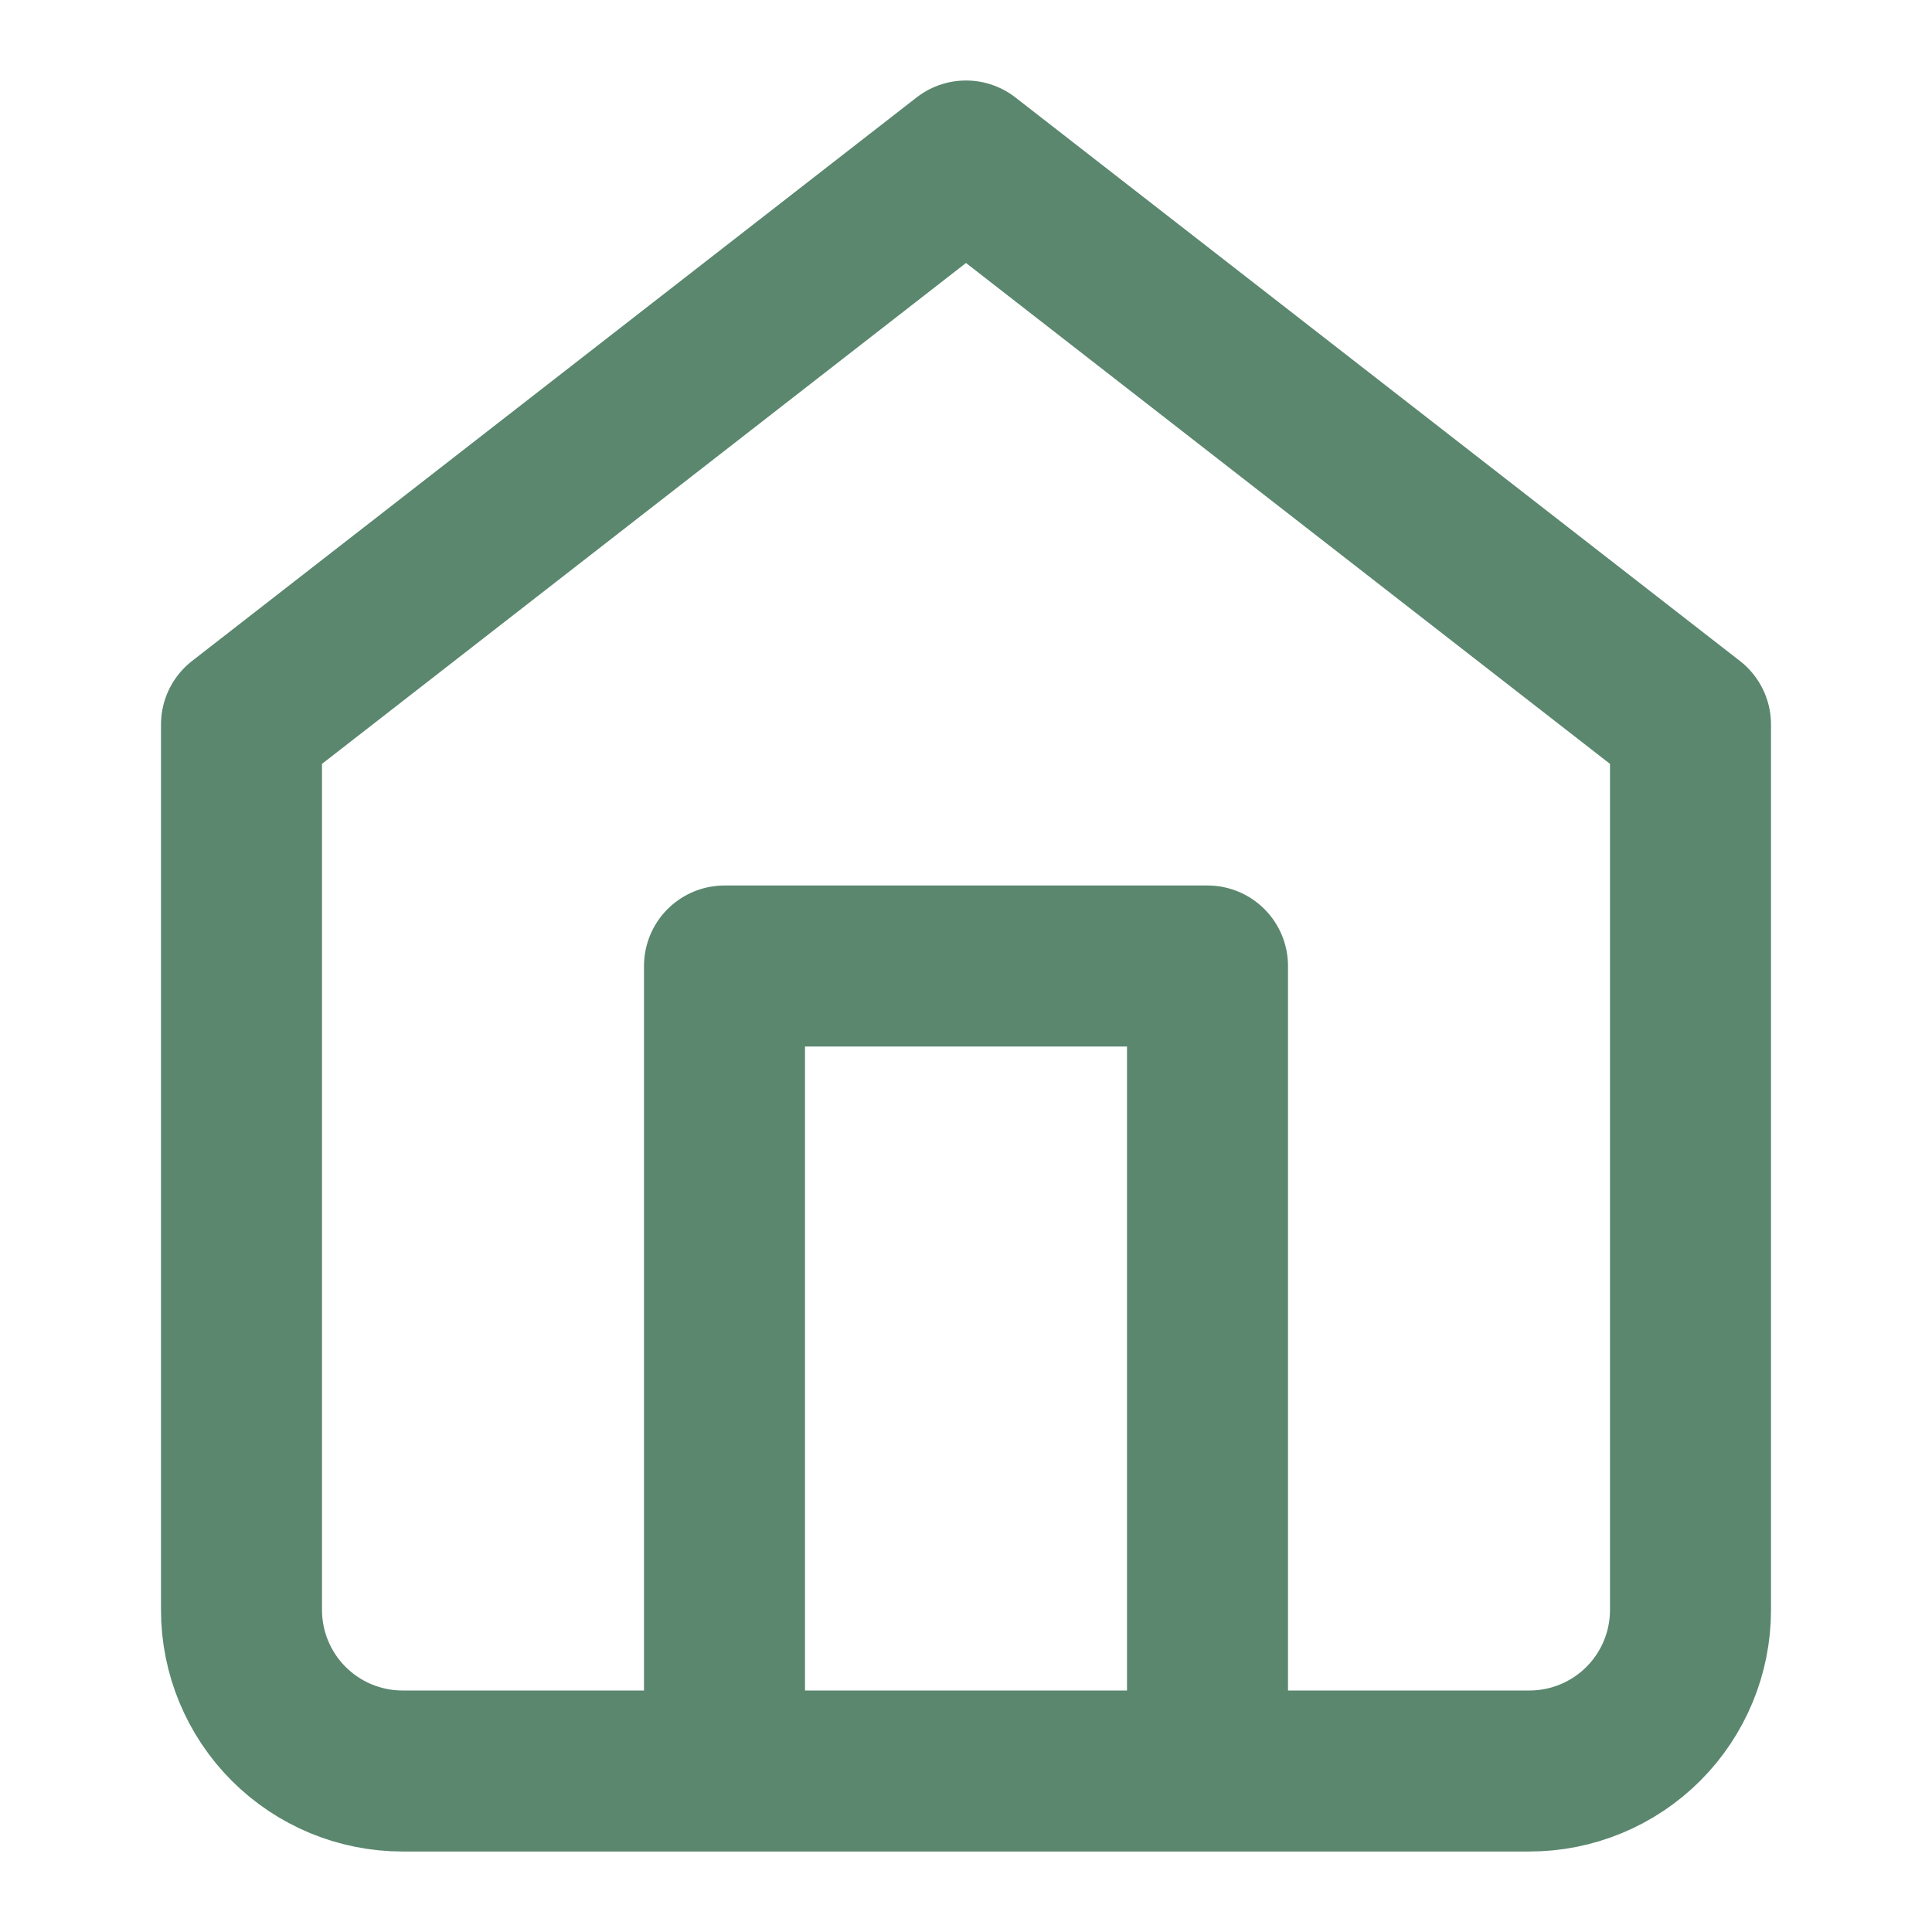
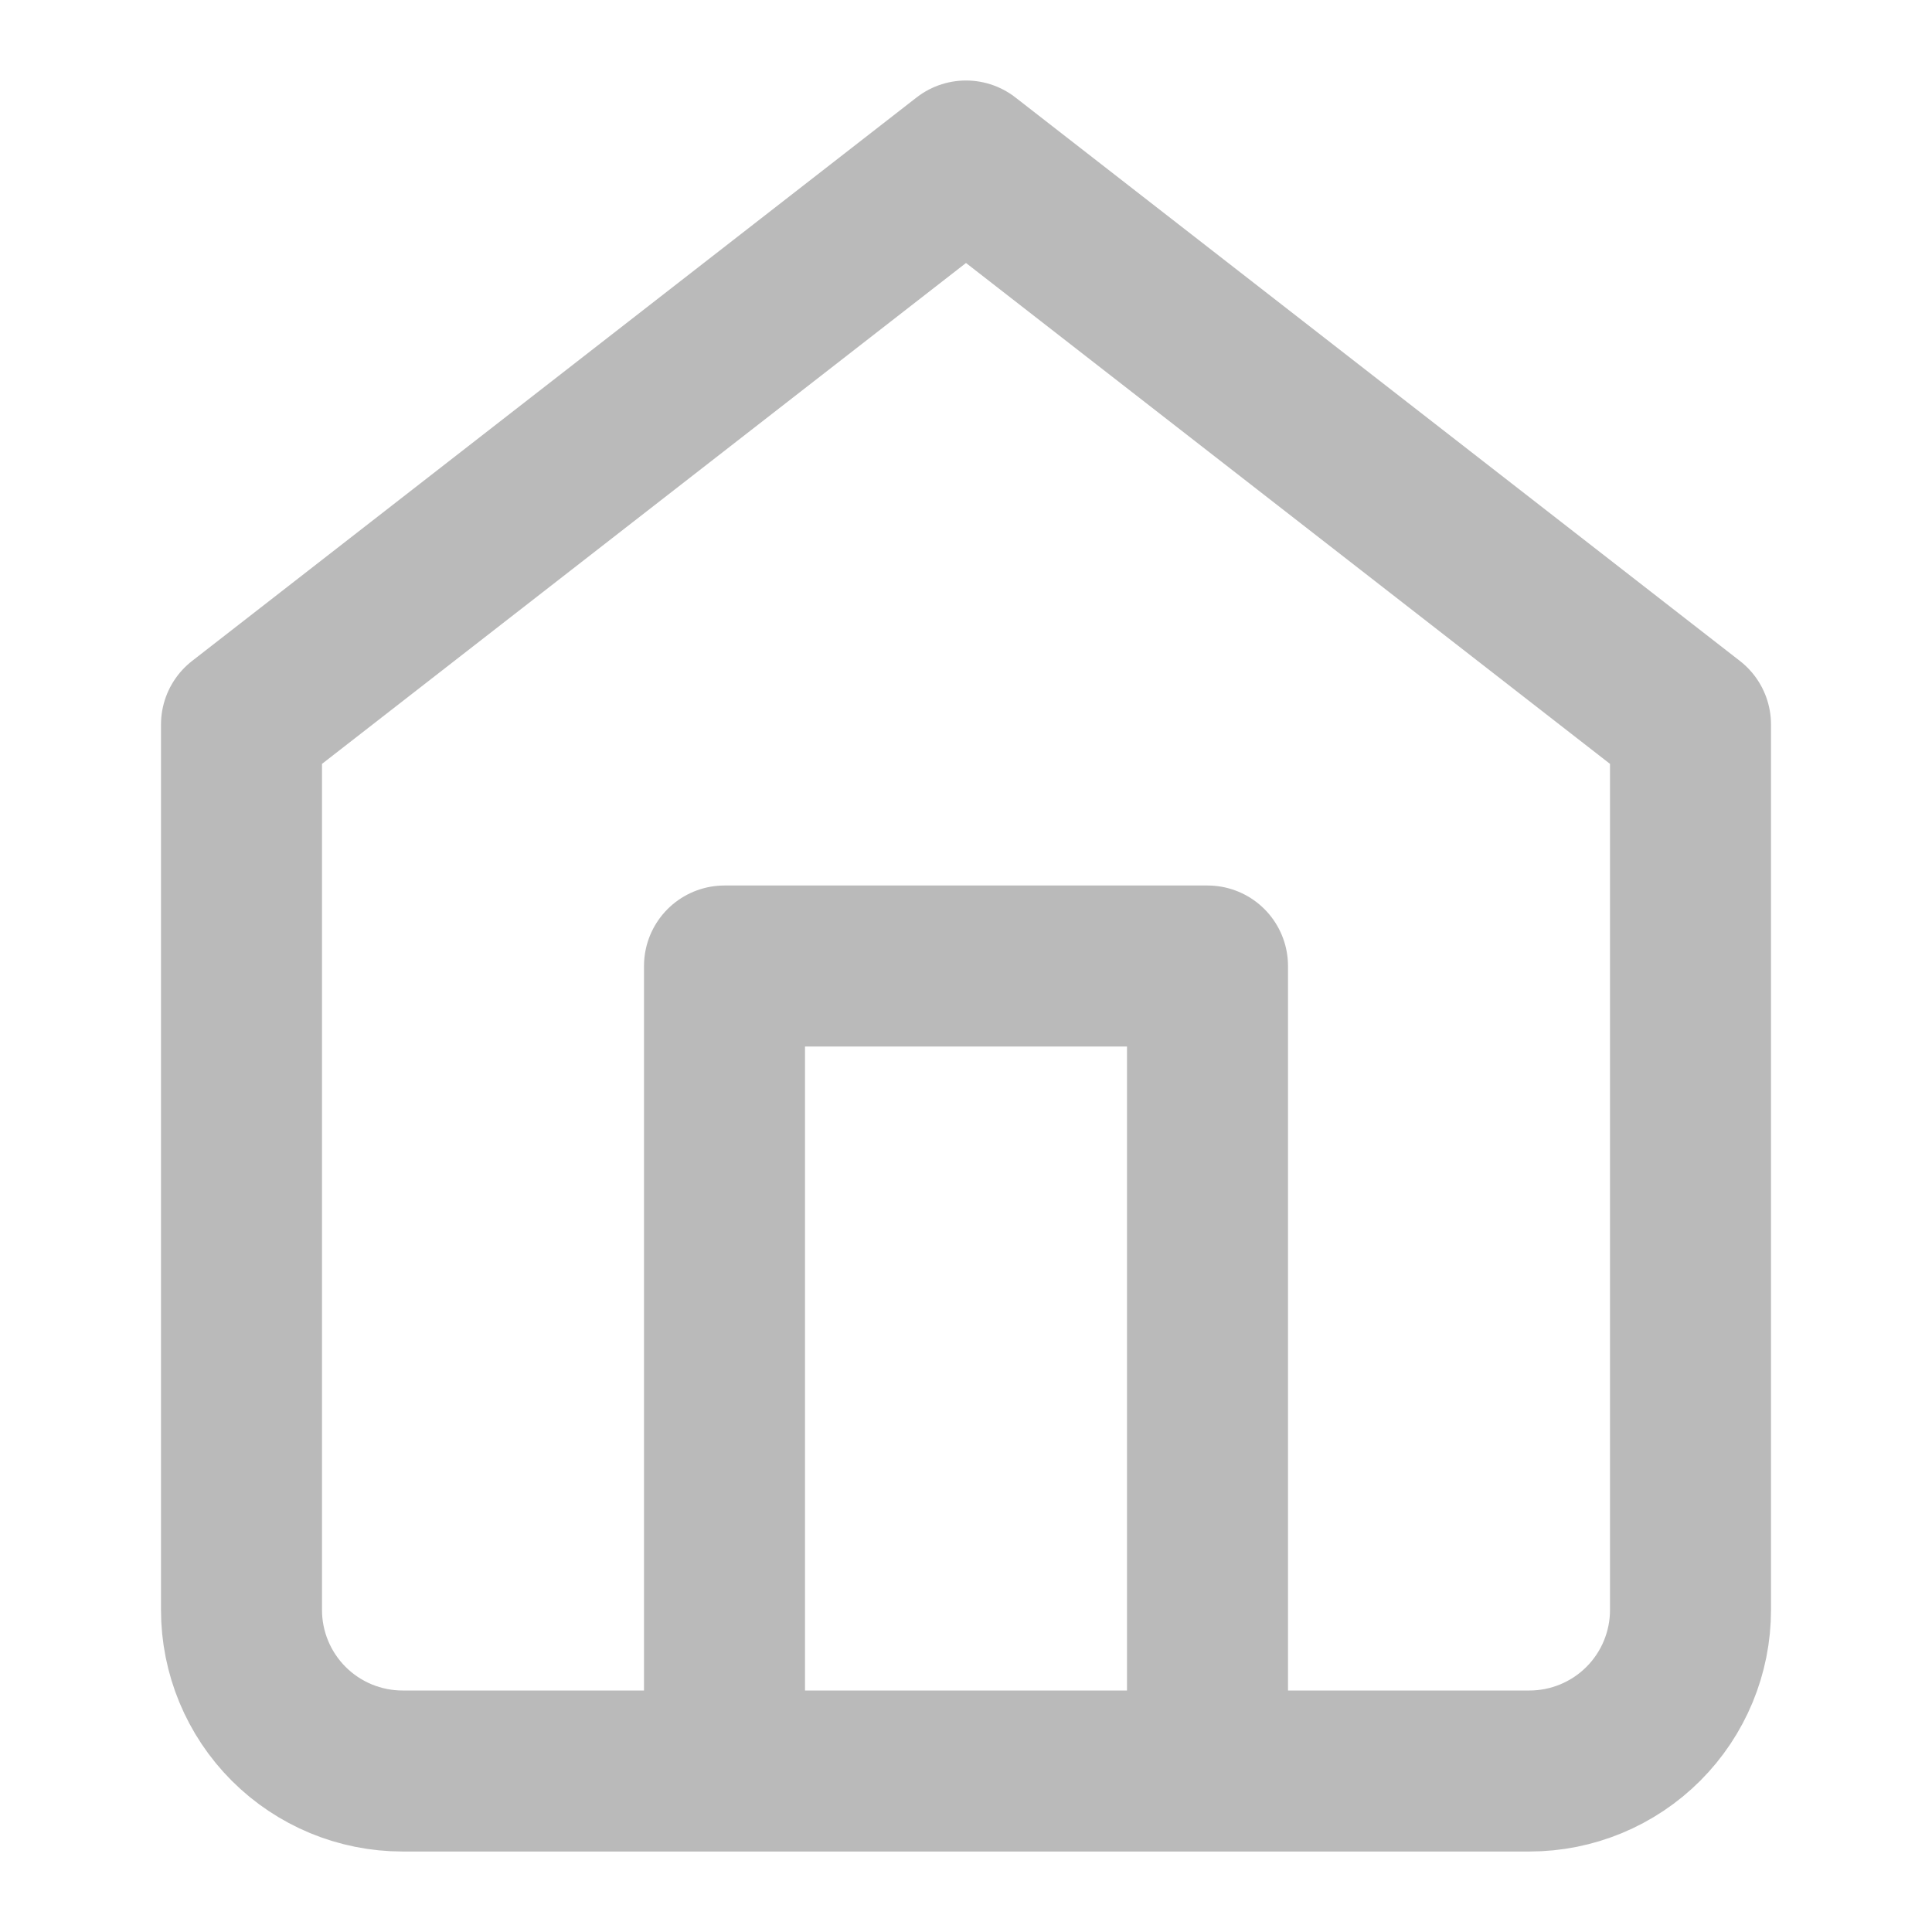
<svg xmlns="http://www.w3.org/2000/svg" width="24" height="24" viewBox="0 0 24 24" fill="none">
-   <path d="M9 22V12H15V22M3 9L12 2L21 9V20C21 20.53 20.789 21.039 20.414 21.414C20.039 21.789 19.53 22 19 22H5C4.47 22 3.961 21.789 3.586 21.414C3.211 21.039 3 20.53 3 20V9Z" stroke="#5A876E" stroke-width="2" stroke-linecap="round" stroke-linejoin="round" />
+   <path d="M9 22V12H15V22M3 9L12 2L21 9V20C21 20.53 20.789 21.039 20.414 21.414C20.039 21.789 19.53 22 19 22H5C4.47 22 3.961 21.789 3.586 21.414C3.211 21.039 3 20.53 3 20V9Z" stroke="#BABABA" stroke-width="2" stroke-linecap="round" stroke-linejoin="round" />
</svg>
